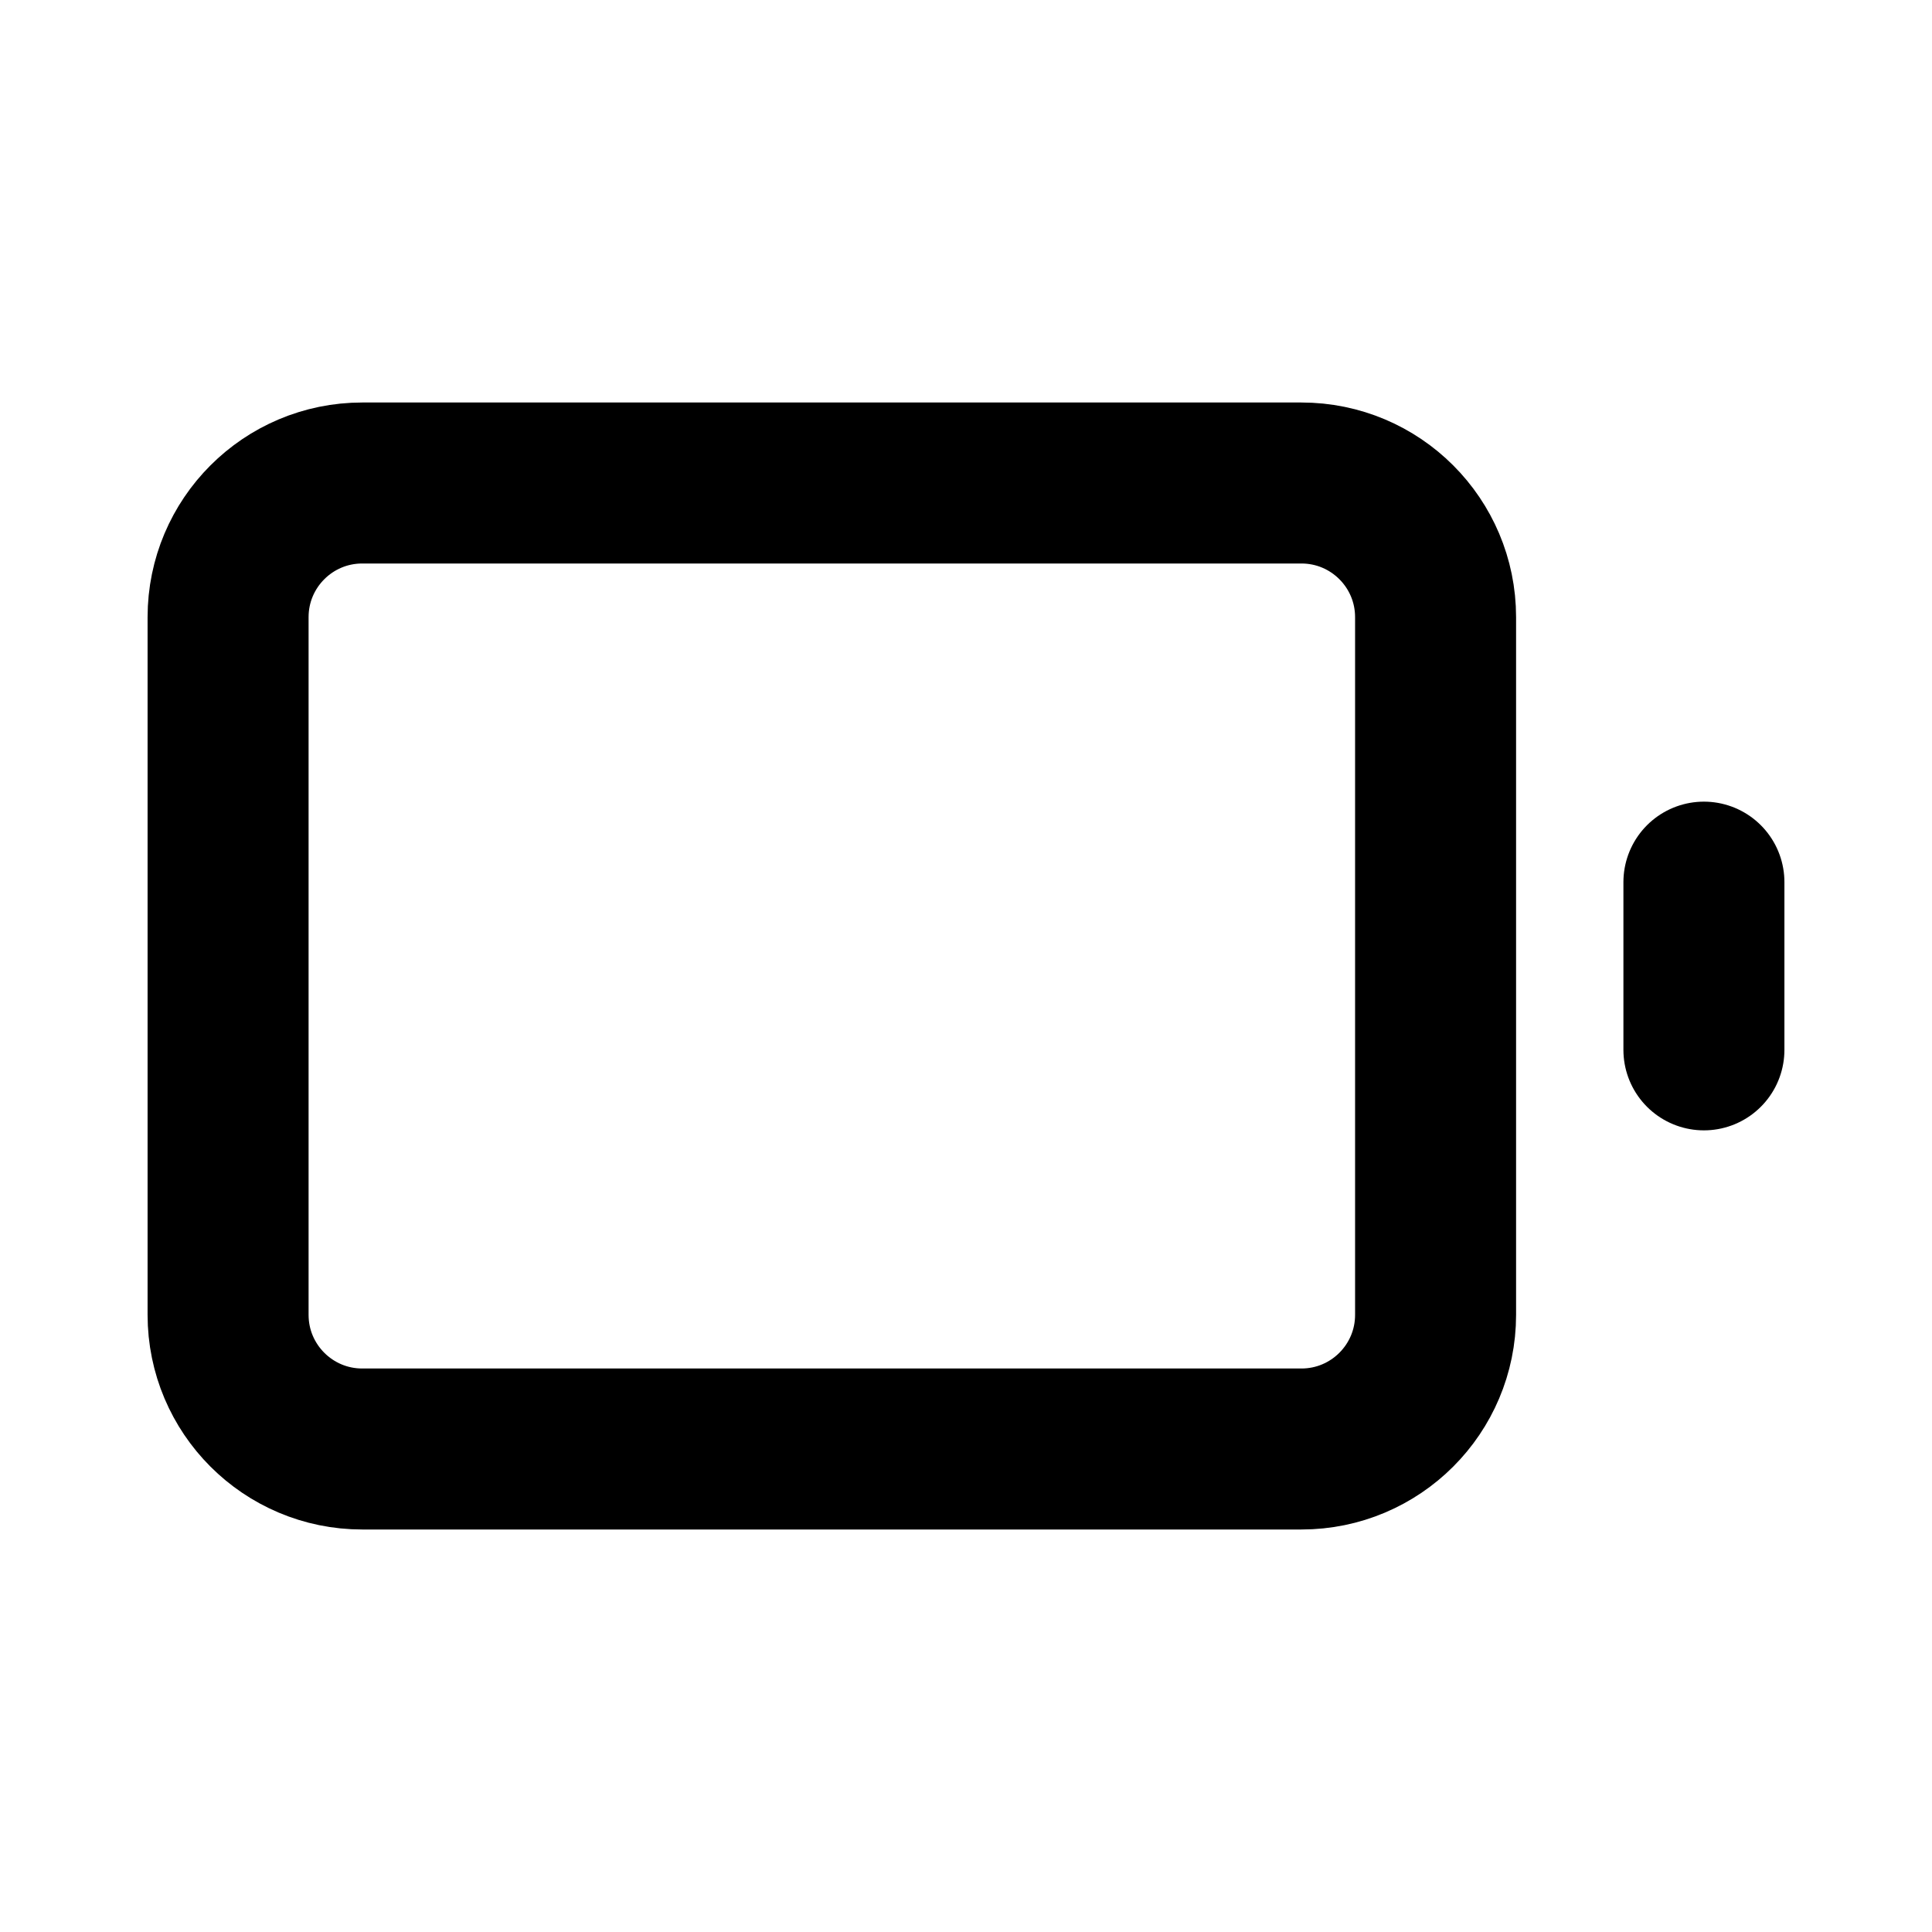
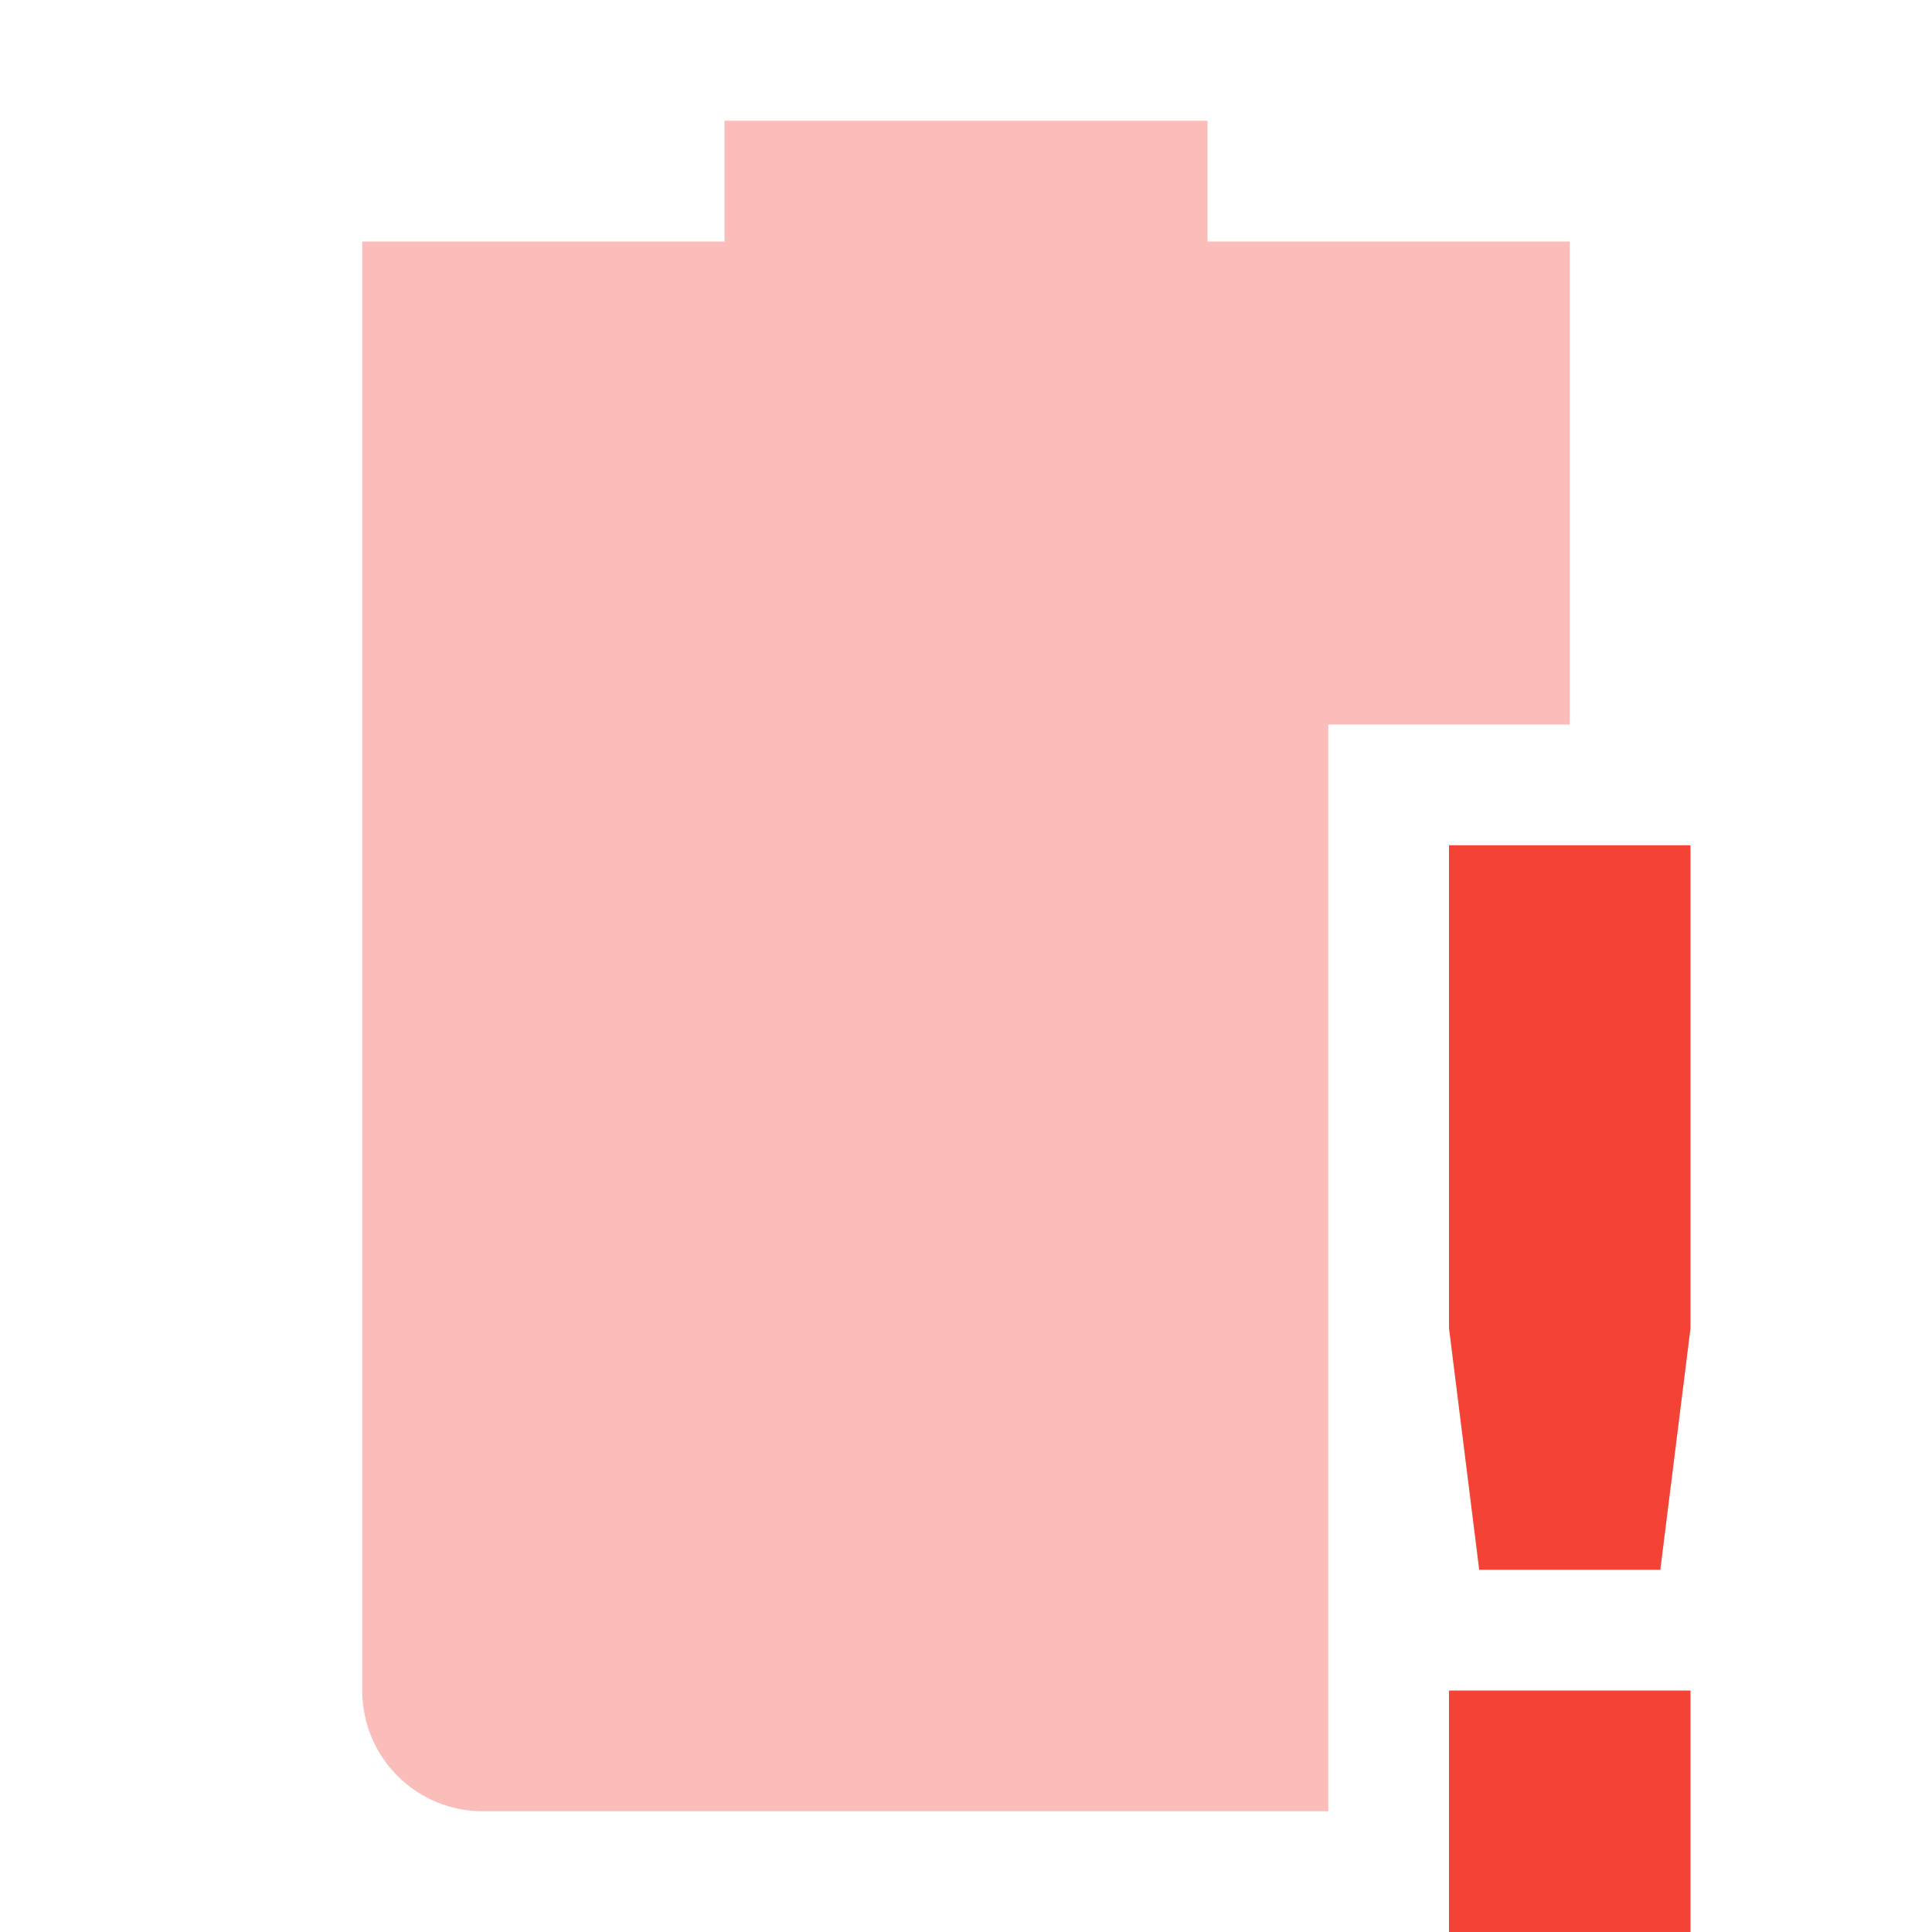
- <svg xmlns="http://www.w3.org/2000/svg" width="24px" height="24px" viewBox="0 0 24 24" fill="none" stroke="#000000" stroke-width="2" stroke-linecap="round" stroke-linejoin="round">
-   <g transform="translate(12 12) scale(0.833333) translate(-12 -12)" stroke-width="2.4">
-     <rect x="1" y="4.8" width="18" height="14.4" rx="2" />
-     <path d="M23 13.25v-2.5" />
-   </g>
+ <svg xmlns="http://www.w3.org/2000/svg" width="16" height="16" version="1.1">
+   <defs>
+     <style id="current-color-scheme" type="text/css">
+    .ColorScheme-Text { color:#dfdfdf; } .ColorScheme-Highlight { color:#4285f4; } .ColorScheme-NeutralText { color:#ff9800; } .ColorScheme-PositiveText { color:#4caf50; } .ColorScheme-NegativeText { color:#f44336; }
+   </style>
+   </defs>
+   <path style="opacity:.35;fill:currentColor" class="ColorScheme-NegativeText error" d="M 6,1 V 2 H 3 V 14 C 3,14.554 3.446,15 4,15 H 11 V 6 H 13 V 2 H 10 V 1 Z" />
+   <path style="fill:currentColor" class="ColorScheme-NegativeText error" d="M 12,7 V 11 L 12.25,13 H 13.75 L 14,11 V 7 Z M 12,14 V 16 H 14 V 14 Z" />
</svg>
